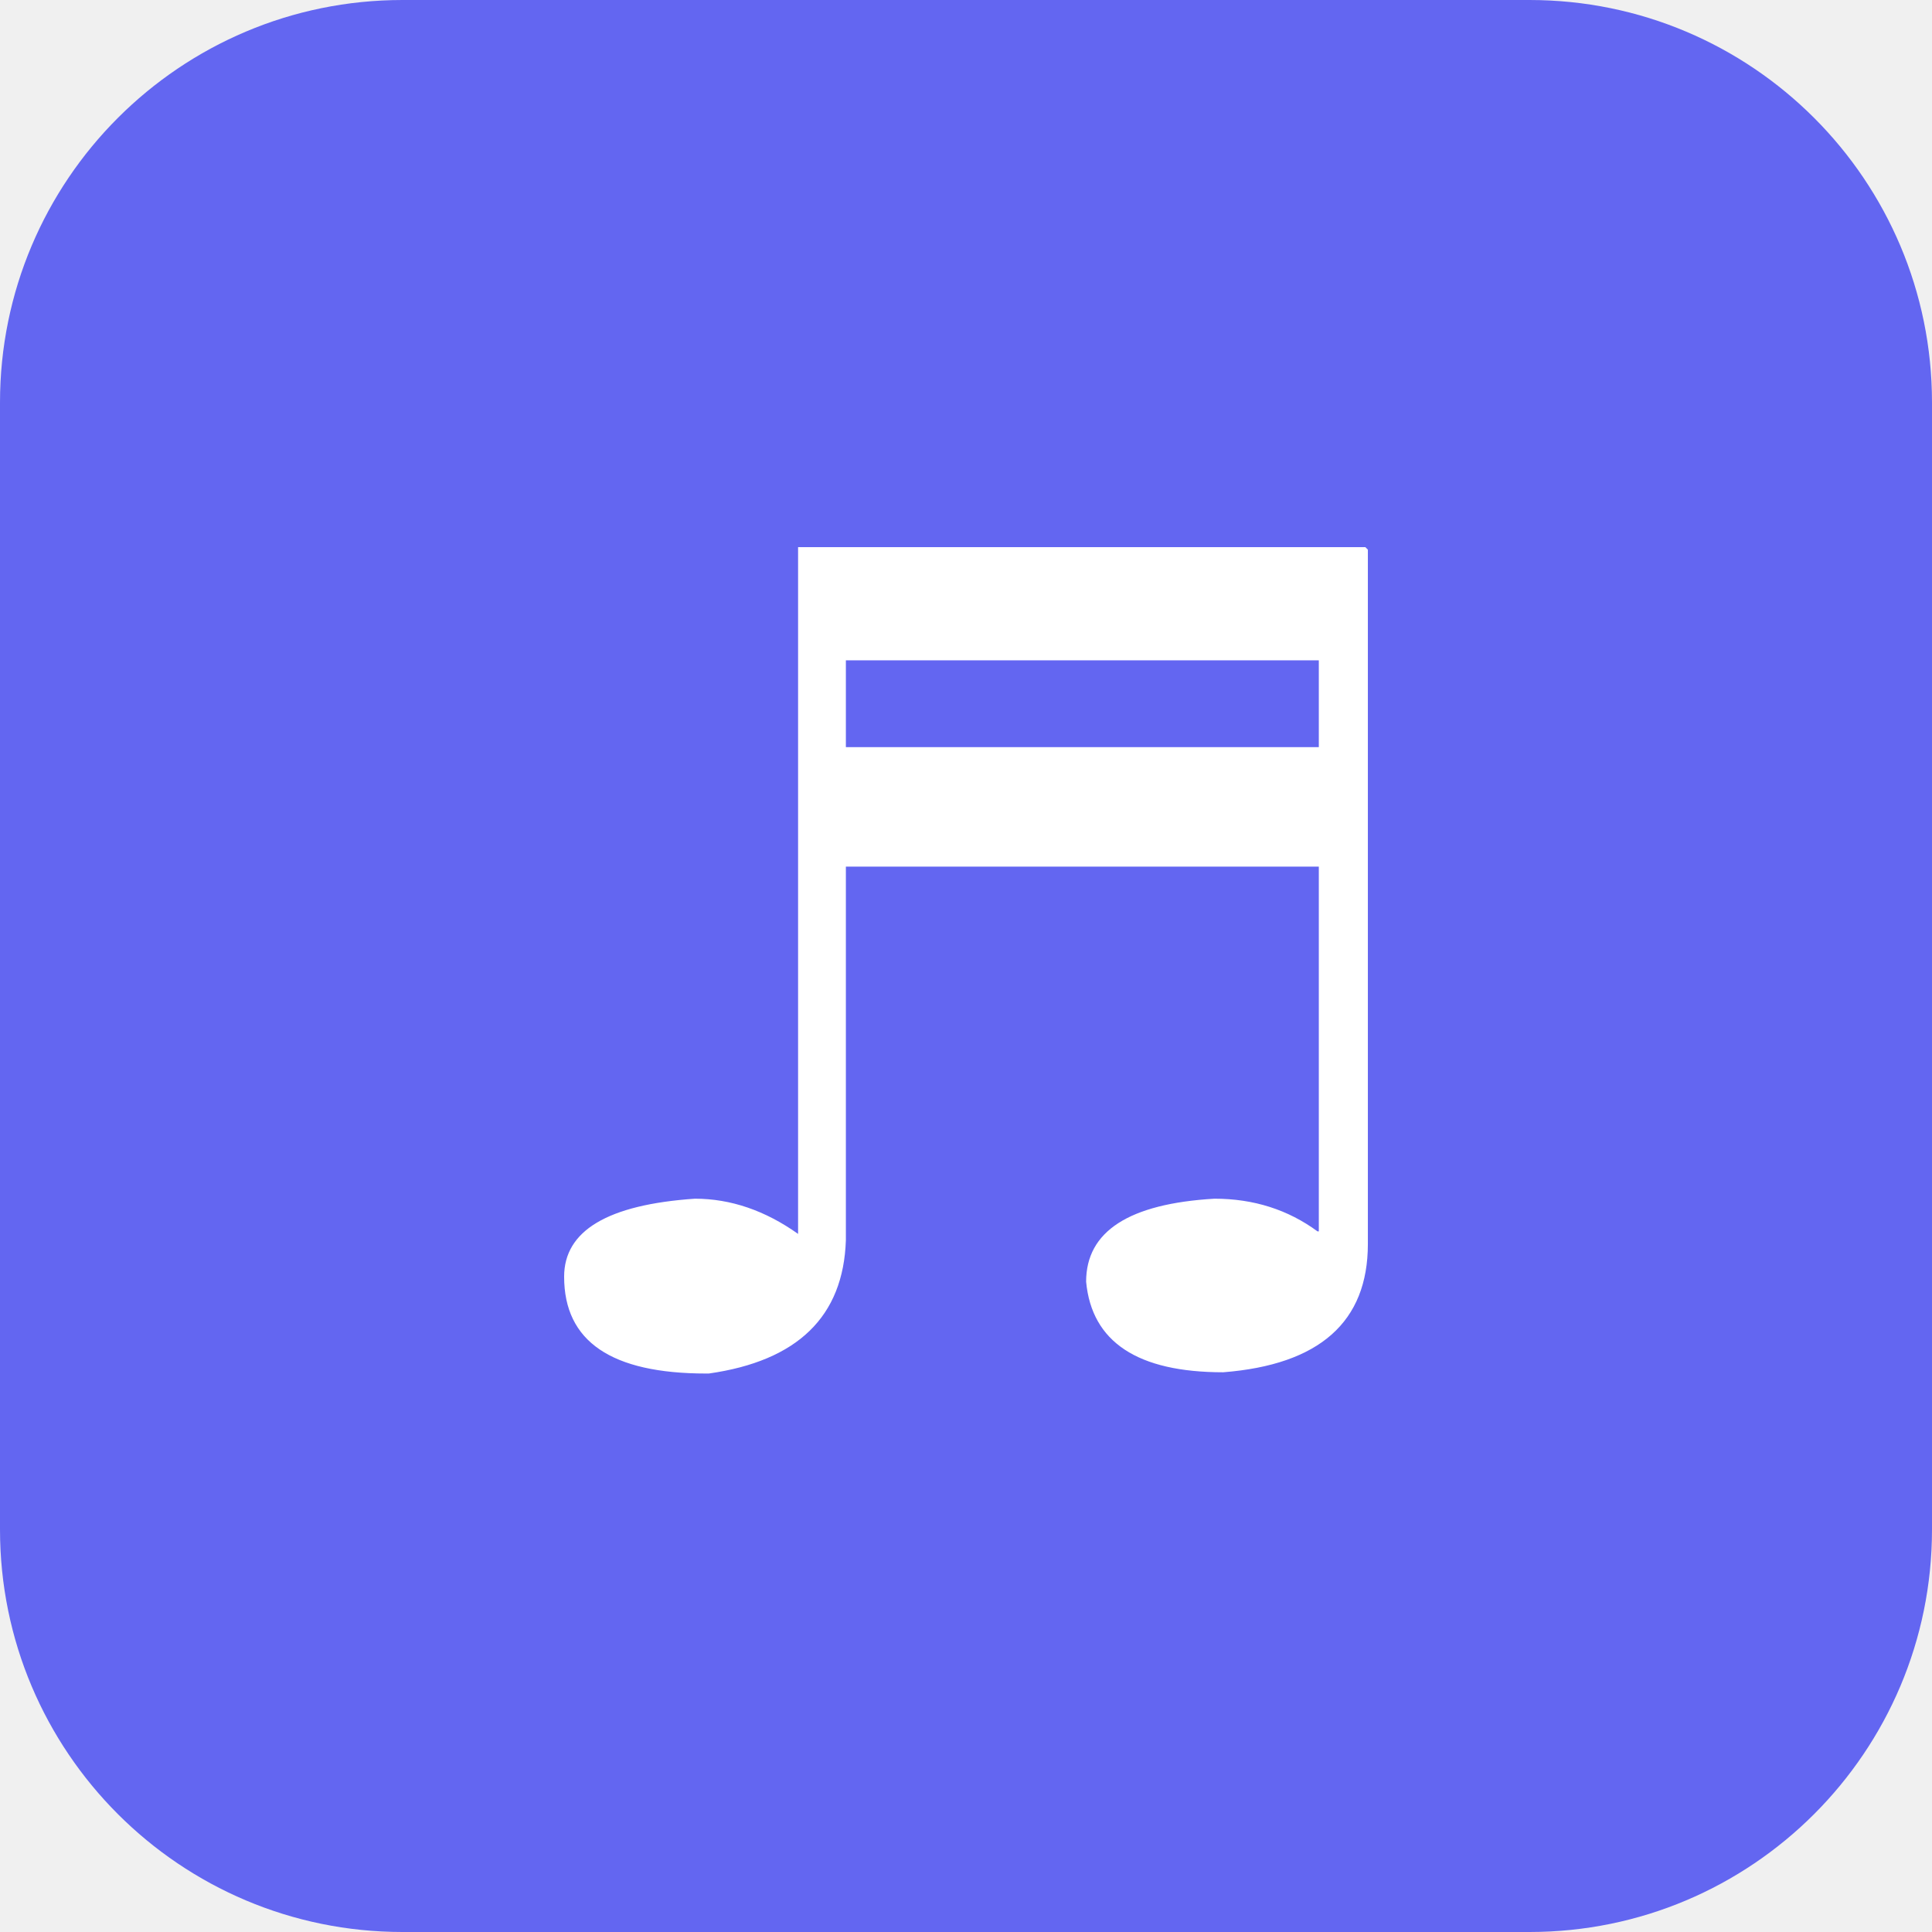
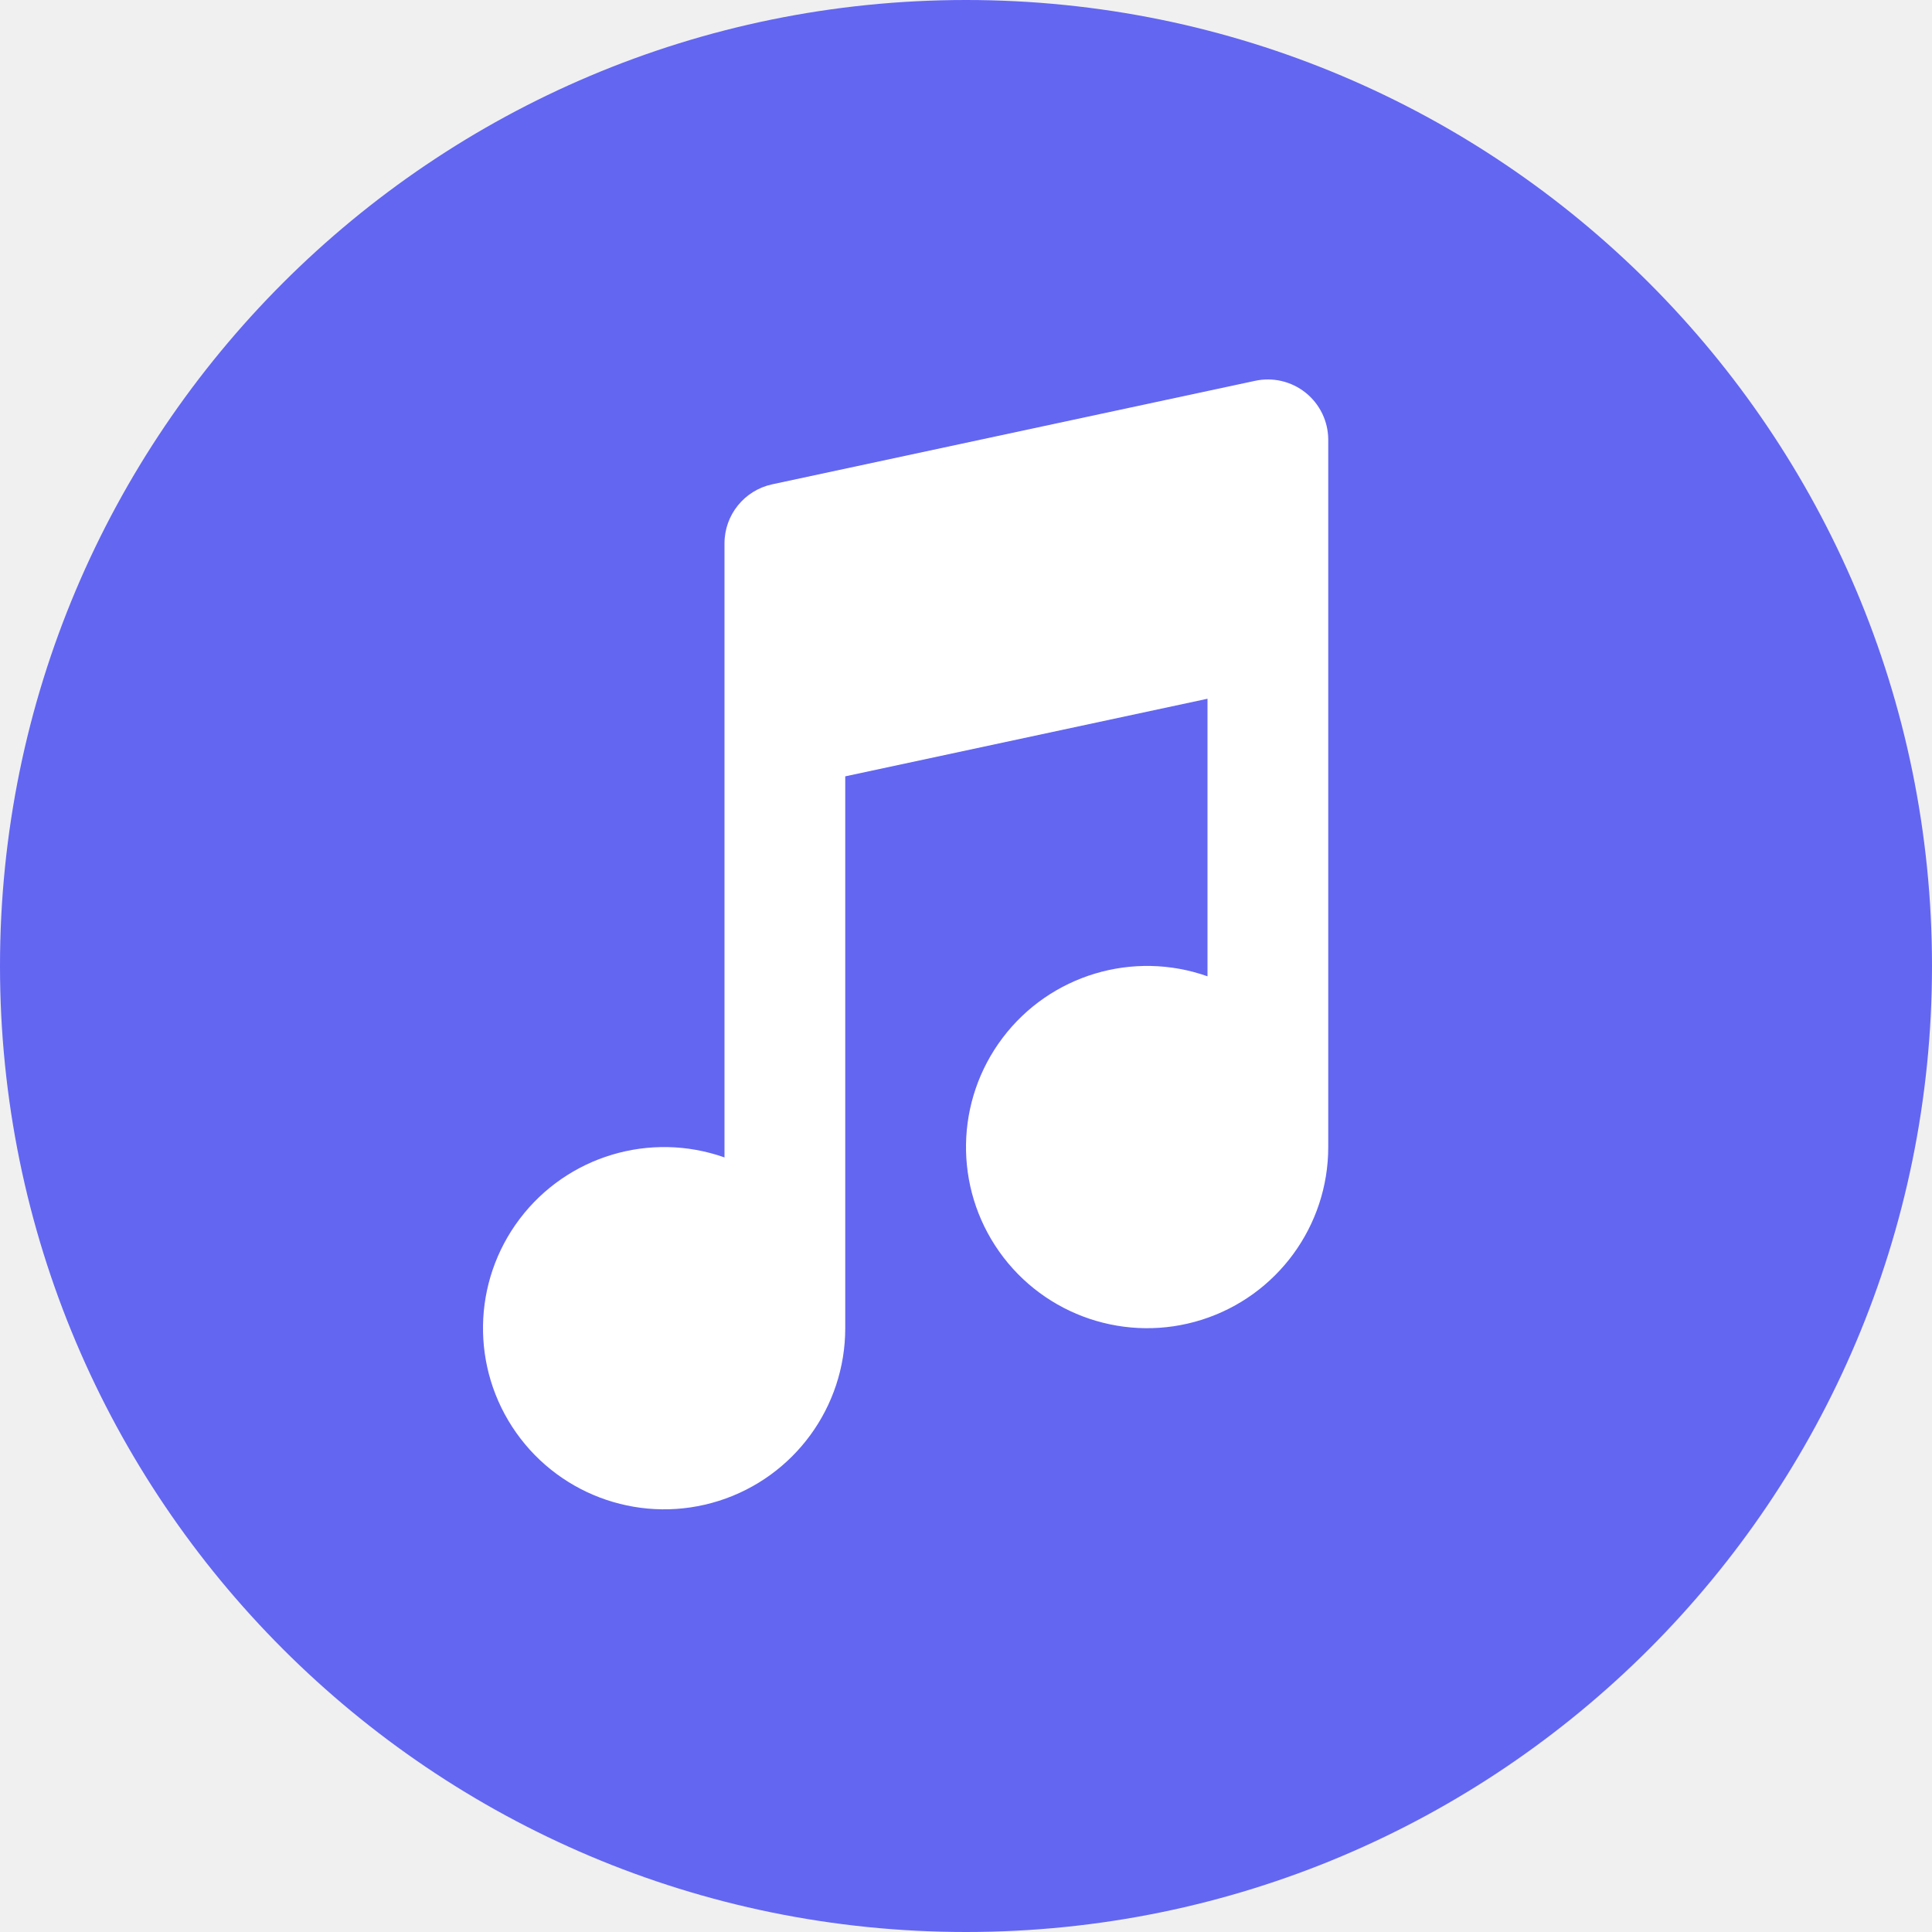
<svg xmlns="http://www.w3.org/2000/svg" viewBox="0 0 24 24">
-   <rect width="24" height="24" rx="5" fill="#6366f1" />
-   <text x="12" y="17" font-family="sans-serif" font-size="14" font-weight="bold" text-anchor="middle" fill="white">♬</text>
+   <circle cx="12" cy="12" r="12" fill="#6366f1" />
+   <path d="M9 6.75a.75.75 0 0 1 .59-.733l6-1.286A.75.75 0 0 1 16.5 5.46v8.79a2.25 2.25 0 1 1-1.5-2.122V8.68l-4.5.964v6.856a2.25 2.25 0 1 1-1.5-2.122V6.75z" fill="white" />
</svg>
